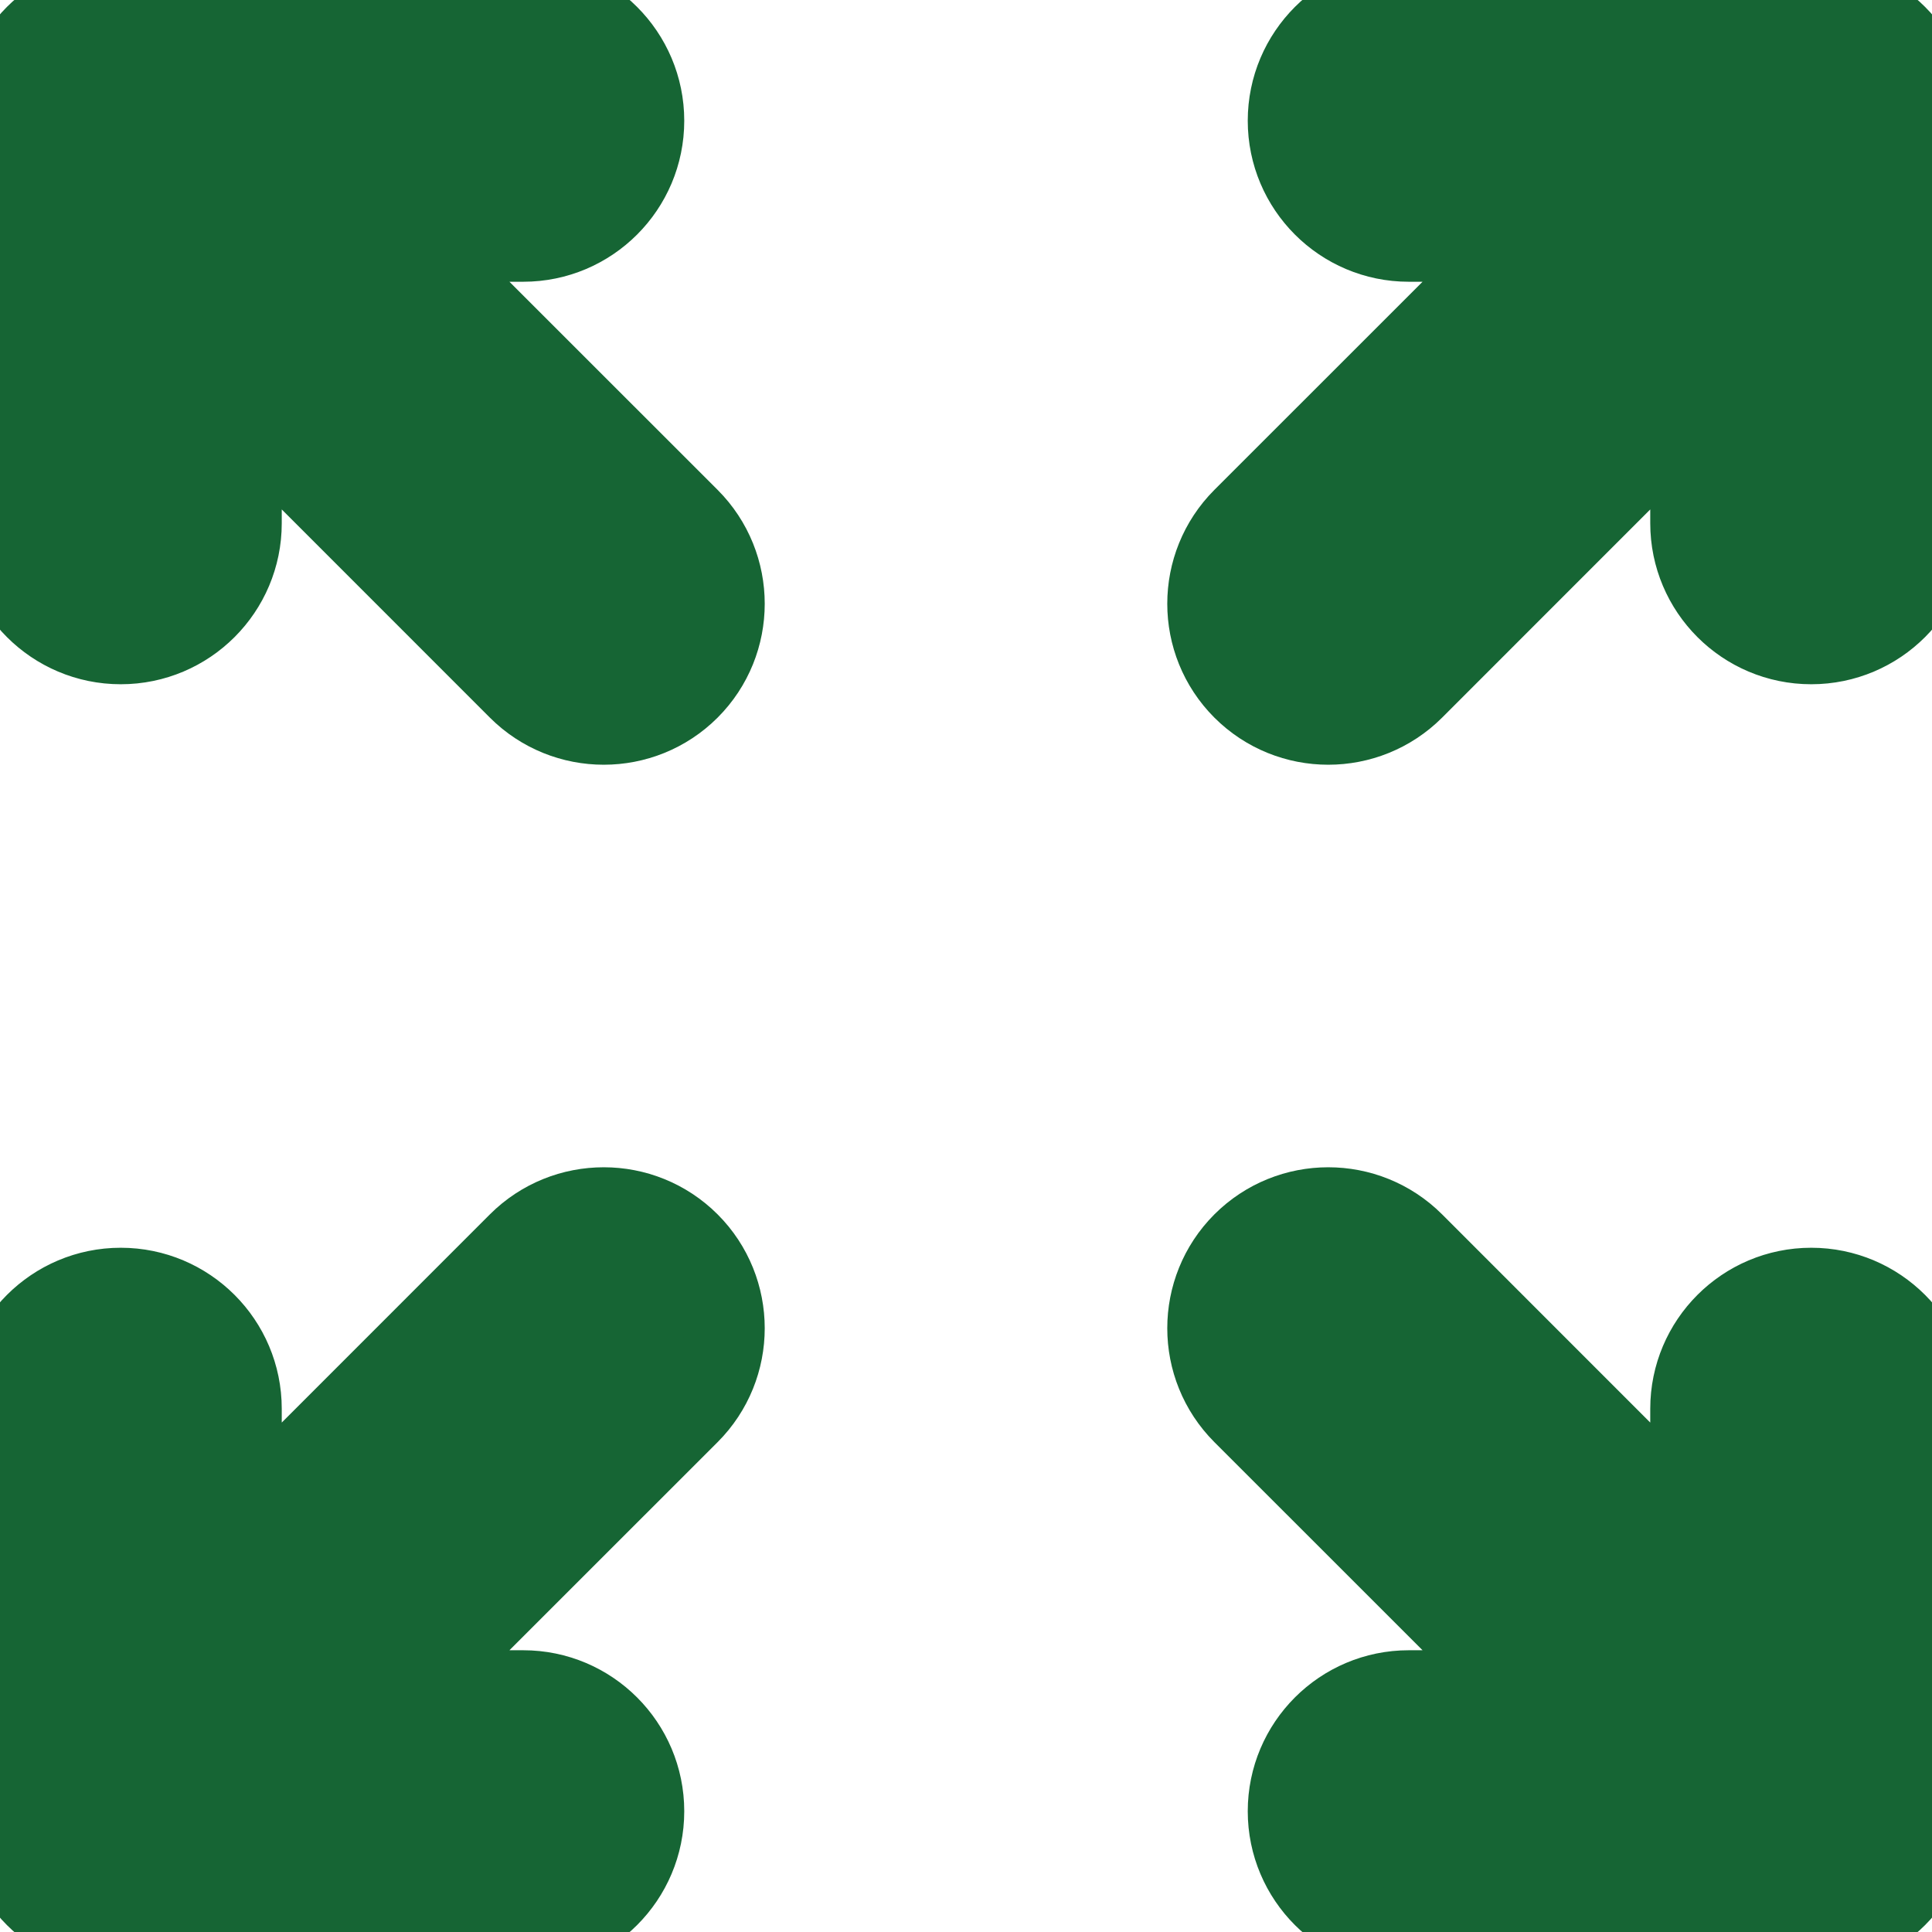
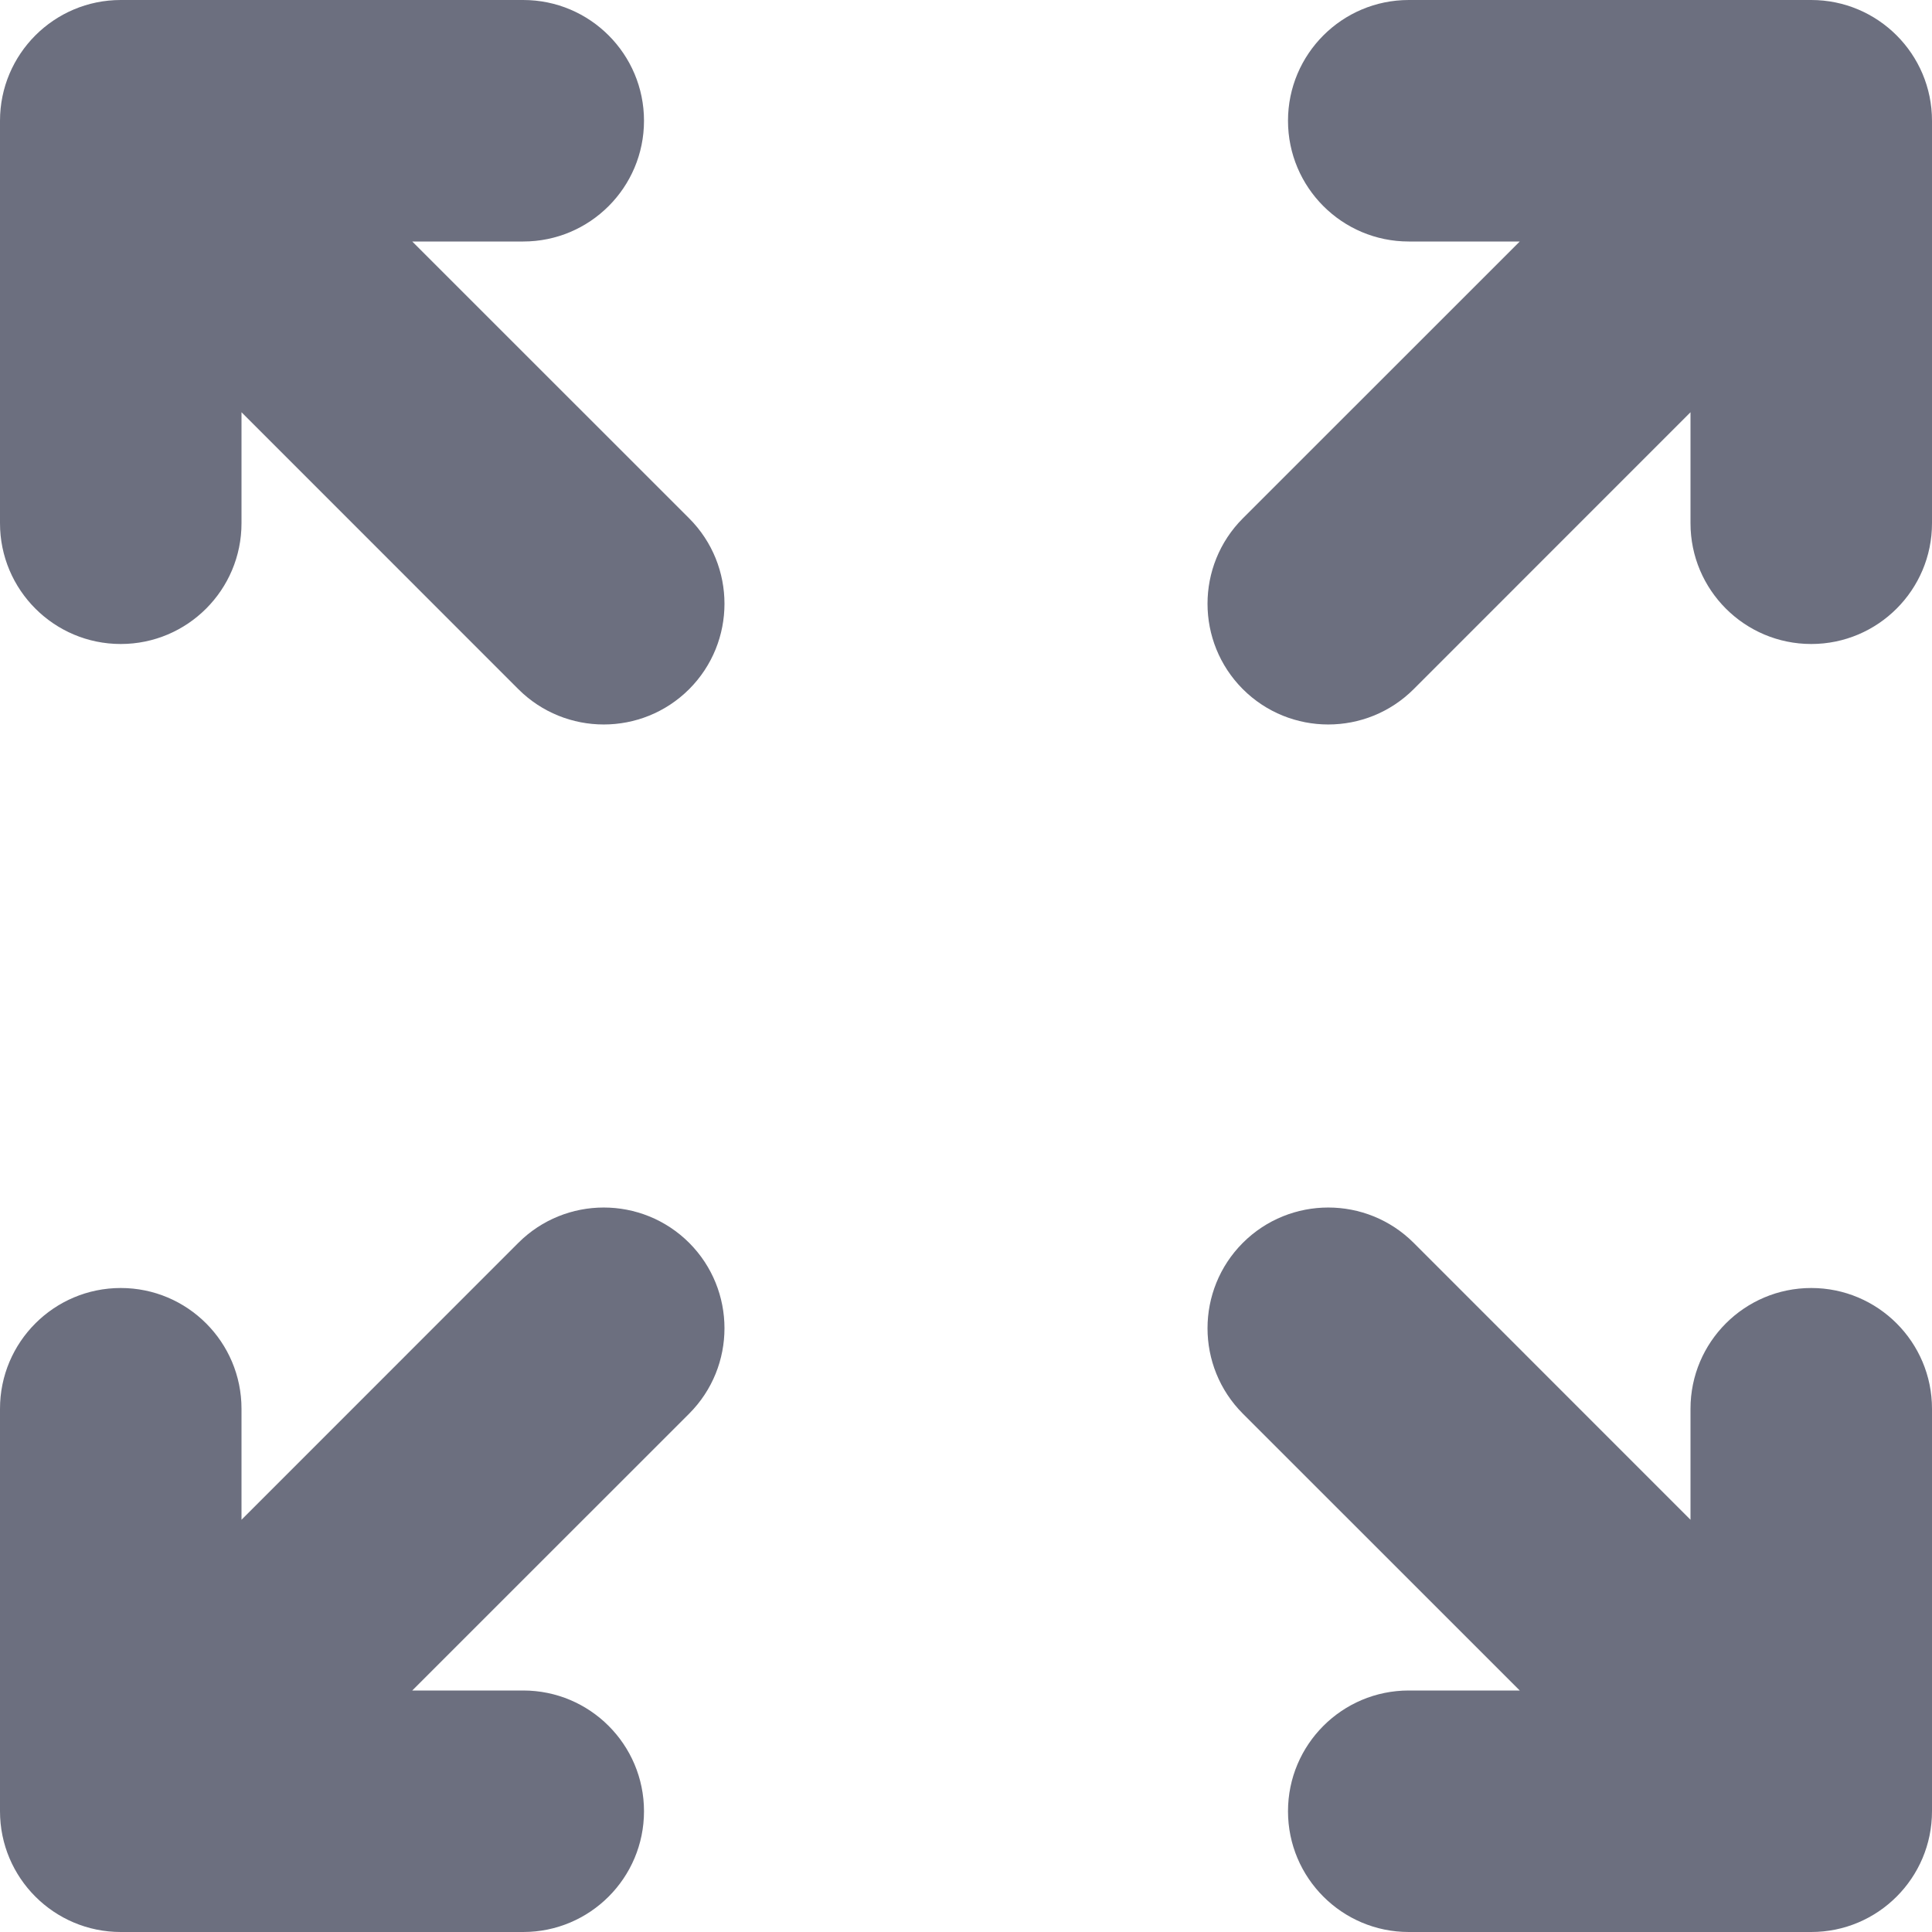
- <svg xmlns="http://www.w3.org/2000/svg" viewBox="0 0 24 24" id="meteor-icon-kit__solid-expand-arrows" fill="none" stroke="#166534">
+ <svg xmlns="http://www.w3.org/2000/svg" viewBox="0 0 24 24" id="meteor-icon-kit__solid-expand-arrows" fill="#6C6F7F" stroke="none">
  <g id="SVGRepo_bgCarrier" stroke-width="0" />
  <g id="SVGRepo_iconCarrier">
-     <path fill-rule="evenodd" clip-rule="evenodd" d="M5.121 3L8.561 6.439C9.146 7.025 9.146 7.975 8.561 8.561C7.975 9.146 7.025 9.146 6.439 8.561L3 5.121V6.5C3 7.328 2.328 8 1.5 8C0.672 8 0 7.328 0 6.5V1.5C0 0.672 0.672 0 1.5 0H6.5C7.328 0 8 0.672 8 1.5C8 2.328 7.328 3 6.5 3H5.121ZM5.121 21H6.5C7.328 21 8 21.672 8 22.5C8 23.328 7.328 24 6.5 24H1.5C0.672 24 0 23.328 0 22.5V17.5C0 16.672 0.672 16 1.5 16C2.328 16 3 16.672 3 17.5V18.879L6.439 15.439C7.025 14.854 7.975 14.854 8.561 15.439C9.146 16.025 9.146 16.975 8.561 17.561L5.121 21ZM21 5.121L17.561 8.561C16.975 9.146 16.025 9.146 15.439 8.561C14.854 7.975 14.854 7.025 15.439 6.439L18.879 3H17.5C16.672 3 16 2.328 16 1.5C16 0.672 16.672 0 17.5 0H22.5C23.328 0 24 0.672 24 1.5V6.5C24 7.328 23.328 8 22.5 8C21.672 8 21 7.328 21 6.5V5.121ZM18.879 21L15.439 17.561C14.854 16.975 14.854 16.025 15.439 15.439C16.025 14.854 16.975 14.854 17.561 15.439L21 18.879V17.5C21 16.672 21.672 16 22.5 16C23.328 16 24 16.672 24 17.5V22.5C24 23.328 23.328 24 22.5 24H17.5C16.672 24 16 23.328 16 22.5C16 21.672 16.672 21 17.5 21H18.879Z" fill="#166534" />
+     <path fill-rule="evenodd" clip-rule="evenodd" d="M5.121 3L8.561 6.439C9.146 7.025 9.146 7.975 8.561 8.561C7.975 9.146 7.025 9.146 6.439 8.561L3 5.121V6.5C3 7.328 2.328 8 1.5 8C0.672 8 0 7.328 0 6.5V1.5C0 0.672 0.672 0 1.5 0H6.5C7.328 0 8 0.672 8 1.5C8 2.328 7.328 3 6.5 3H5.121ZM5.121 21H6.5C7.328 21 8 21.672 8 22.5C8 23.328 7.328 24 6.5 24H1.5C0.672 24 0 23.328 0 22.5V17.5C0 16.672 0.672 16 1.5 16C2.328 16 3 16.672 3 17.5V18.879L6.439 15.439C7.025 14.854 7.975 14.854 8.561 15.439C9.146 16.025 9.146 16.975 8.561 17.561L5.121 21ZM21 5.121L17.561 8.561C16.975 9.146 16.025 9.146 15.439 8.561C14.854 7.975 14.854 7.025 15.439 6.439L18.879 3H17.5C16.672 3 16 2.328 16 1.5C16 0.672 16.672 0 17.5 0H22.5C23.328 0 24 0.672 24 1.5V6.5C24 7.328 23.328 8 22.5 8C21.672 8 21 7.328 21 6.5V5.121ZM18.879 21L15.439 17.561C14.854 16.975 14.854 16.025 15.439 15.439C16.025 14.854 16.975 14.854 17.561 15.439L21 18.879V17.5C21 16.672 21.672 16 22.5 16C23.328 16 24 16.672 24 17.5V22.5C24 23.328 23.328 24 22.5 24H17.5C16.672 24 16 23.328 16 22.5C16 21.672 16.672 21 17.5 21H18.879Z" fill="#6C6F7F" />
  </g>
</svg>
